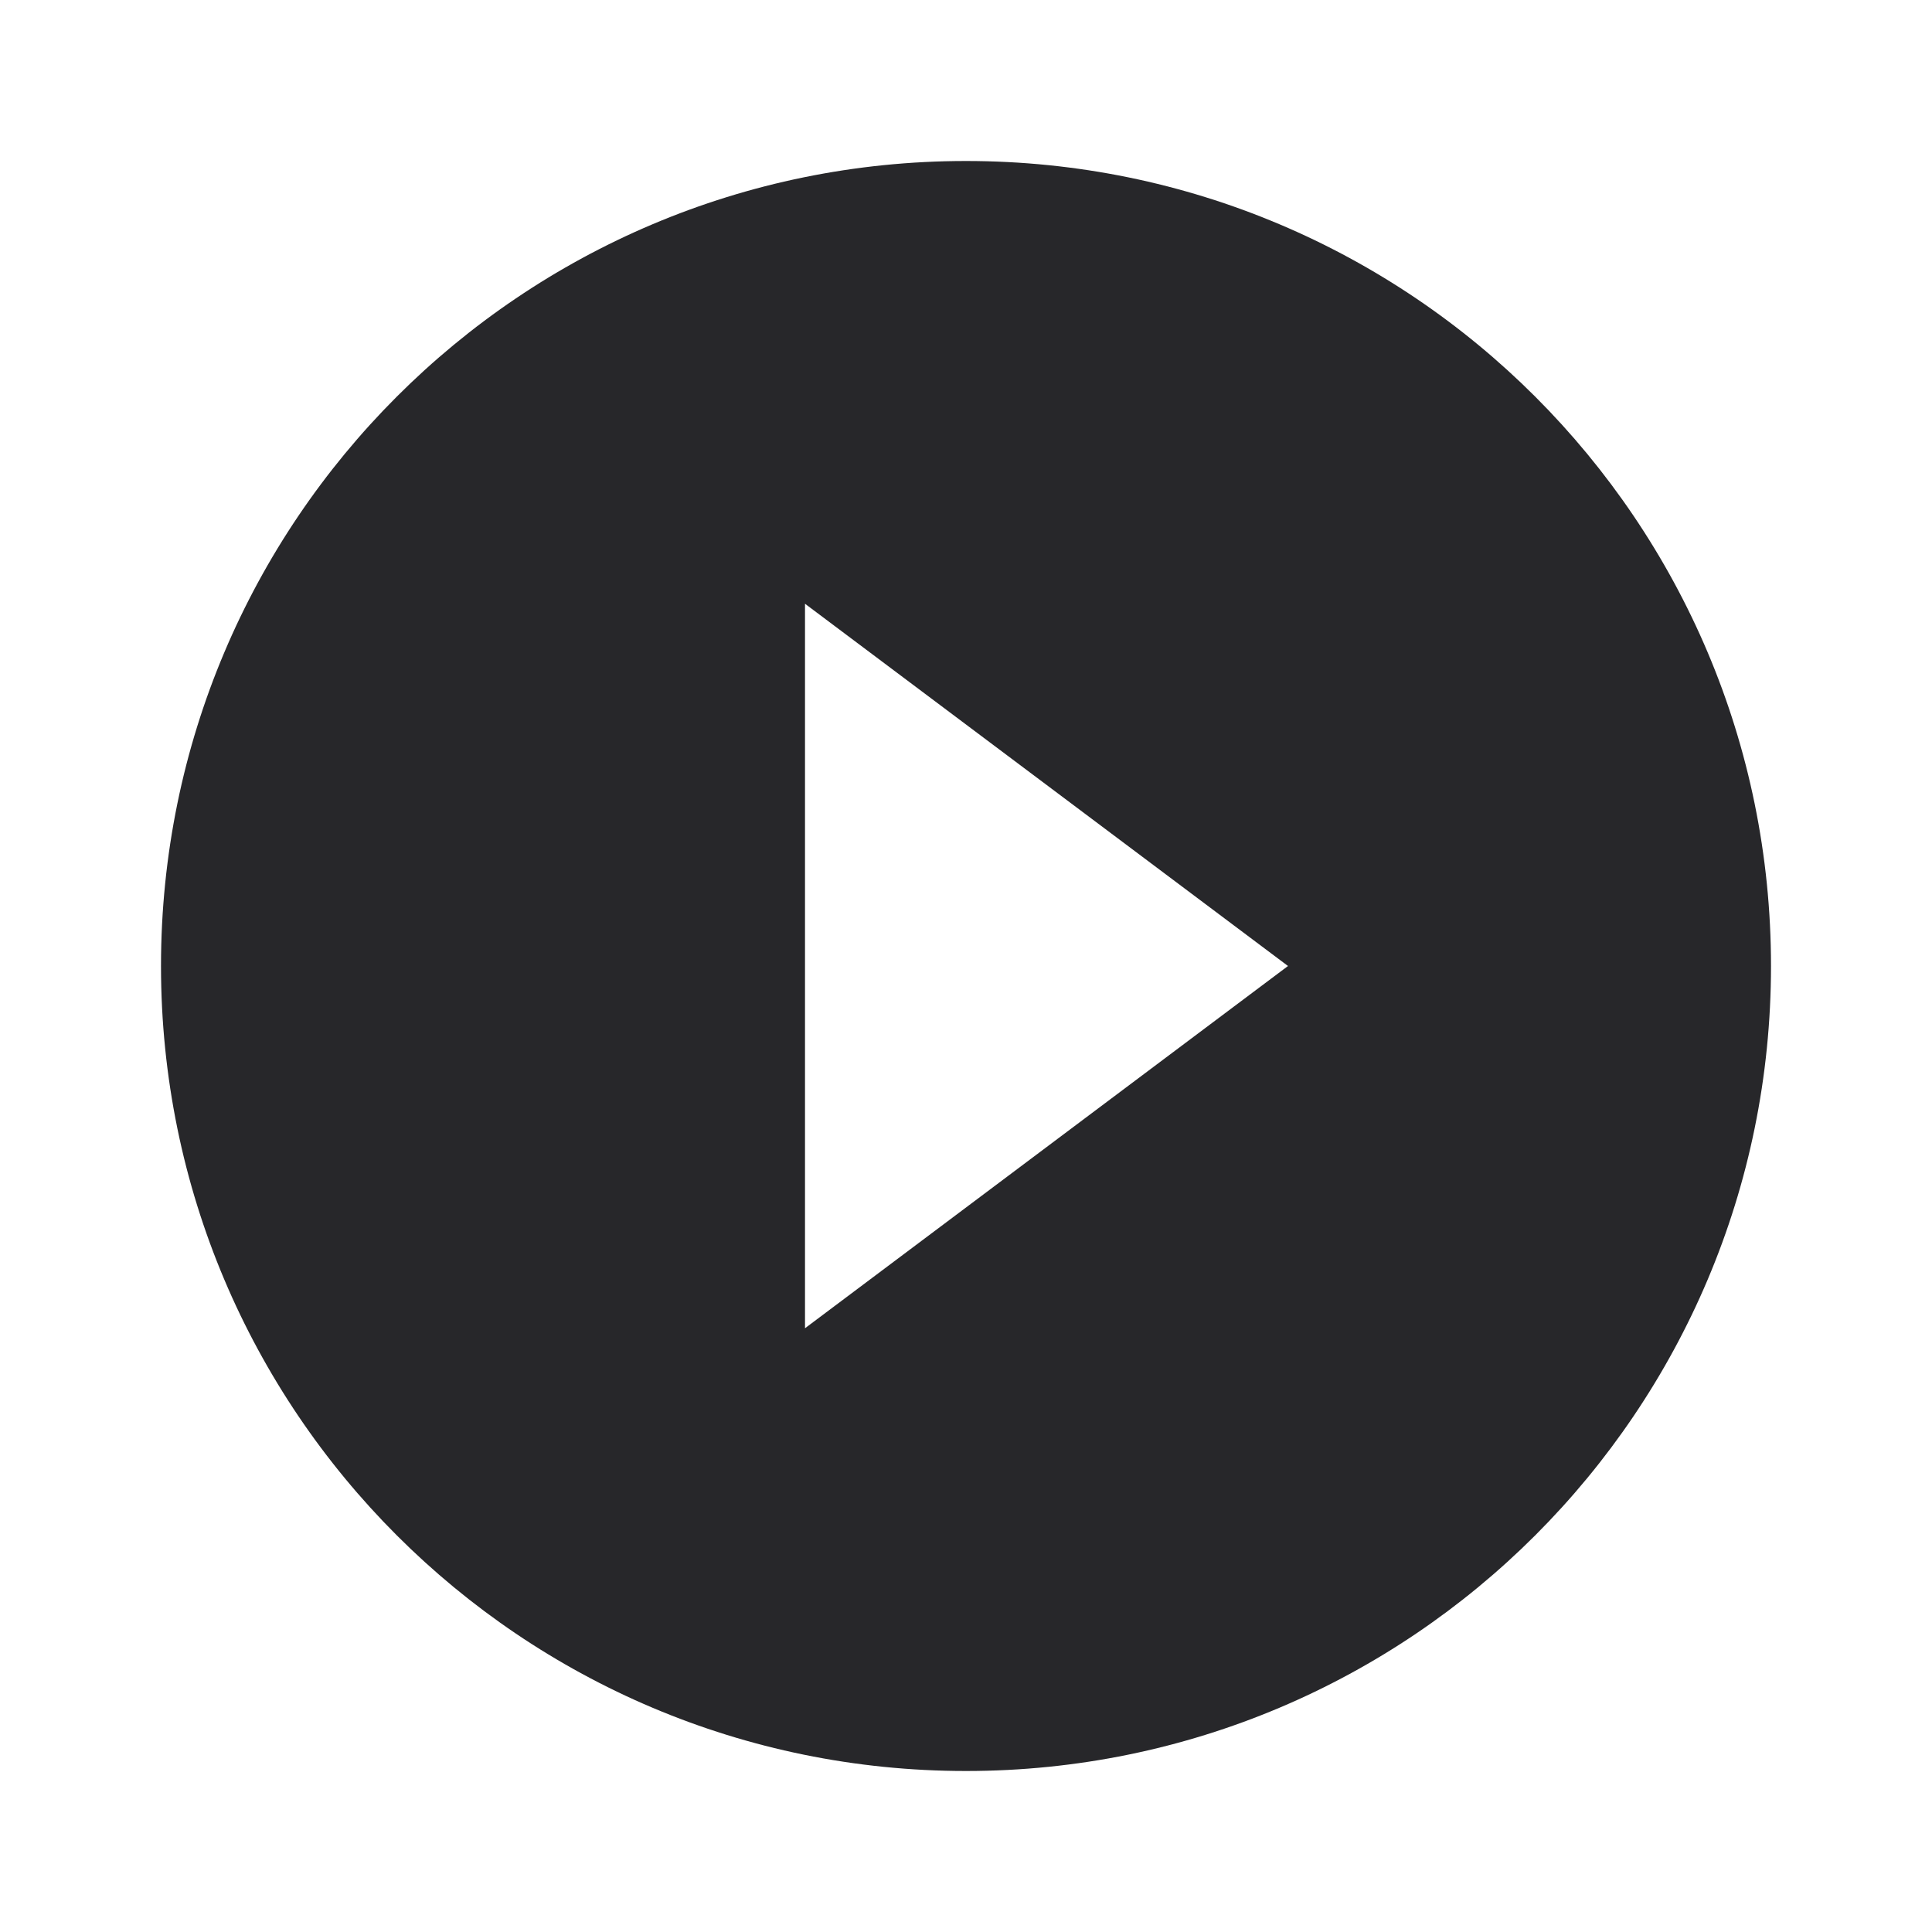
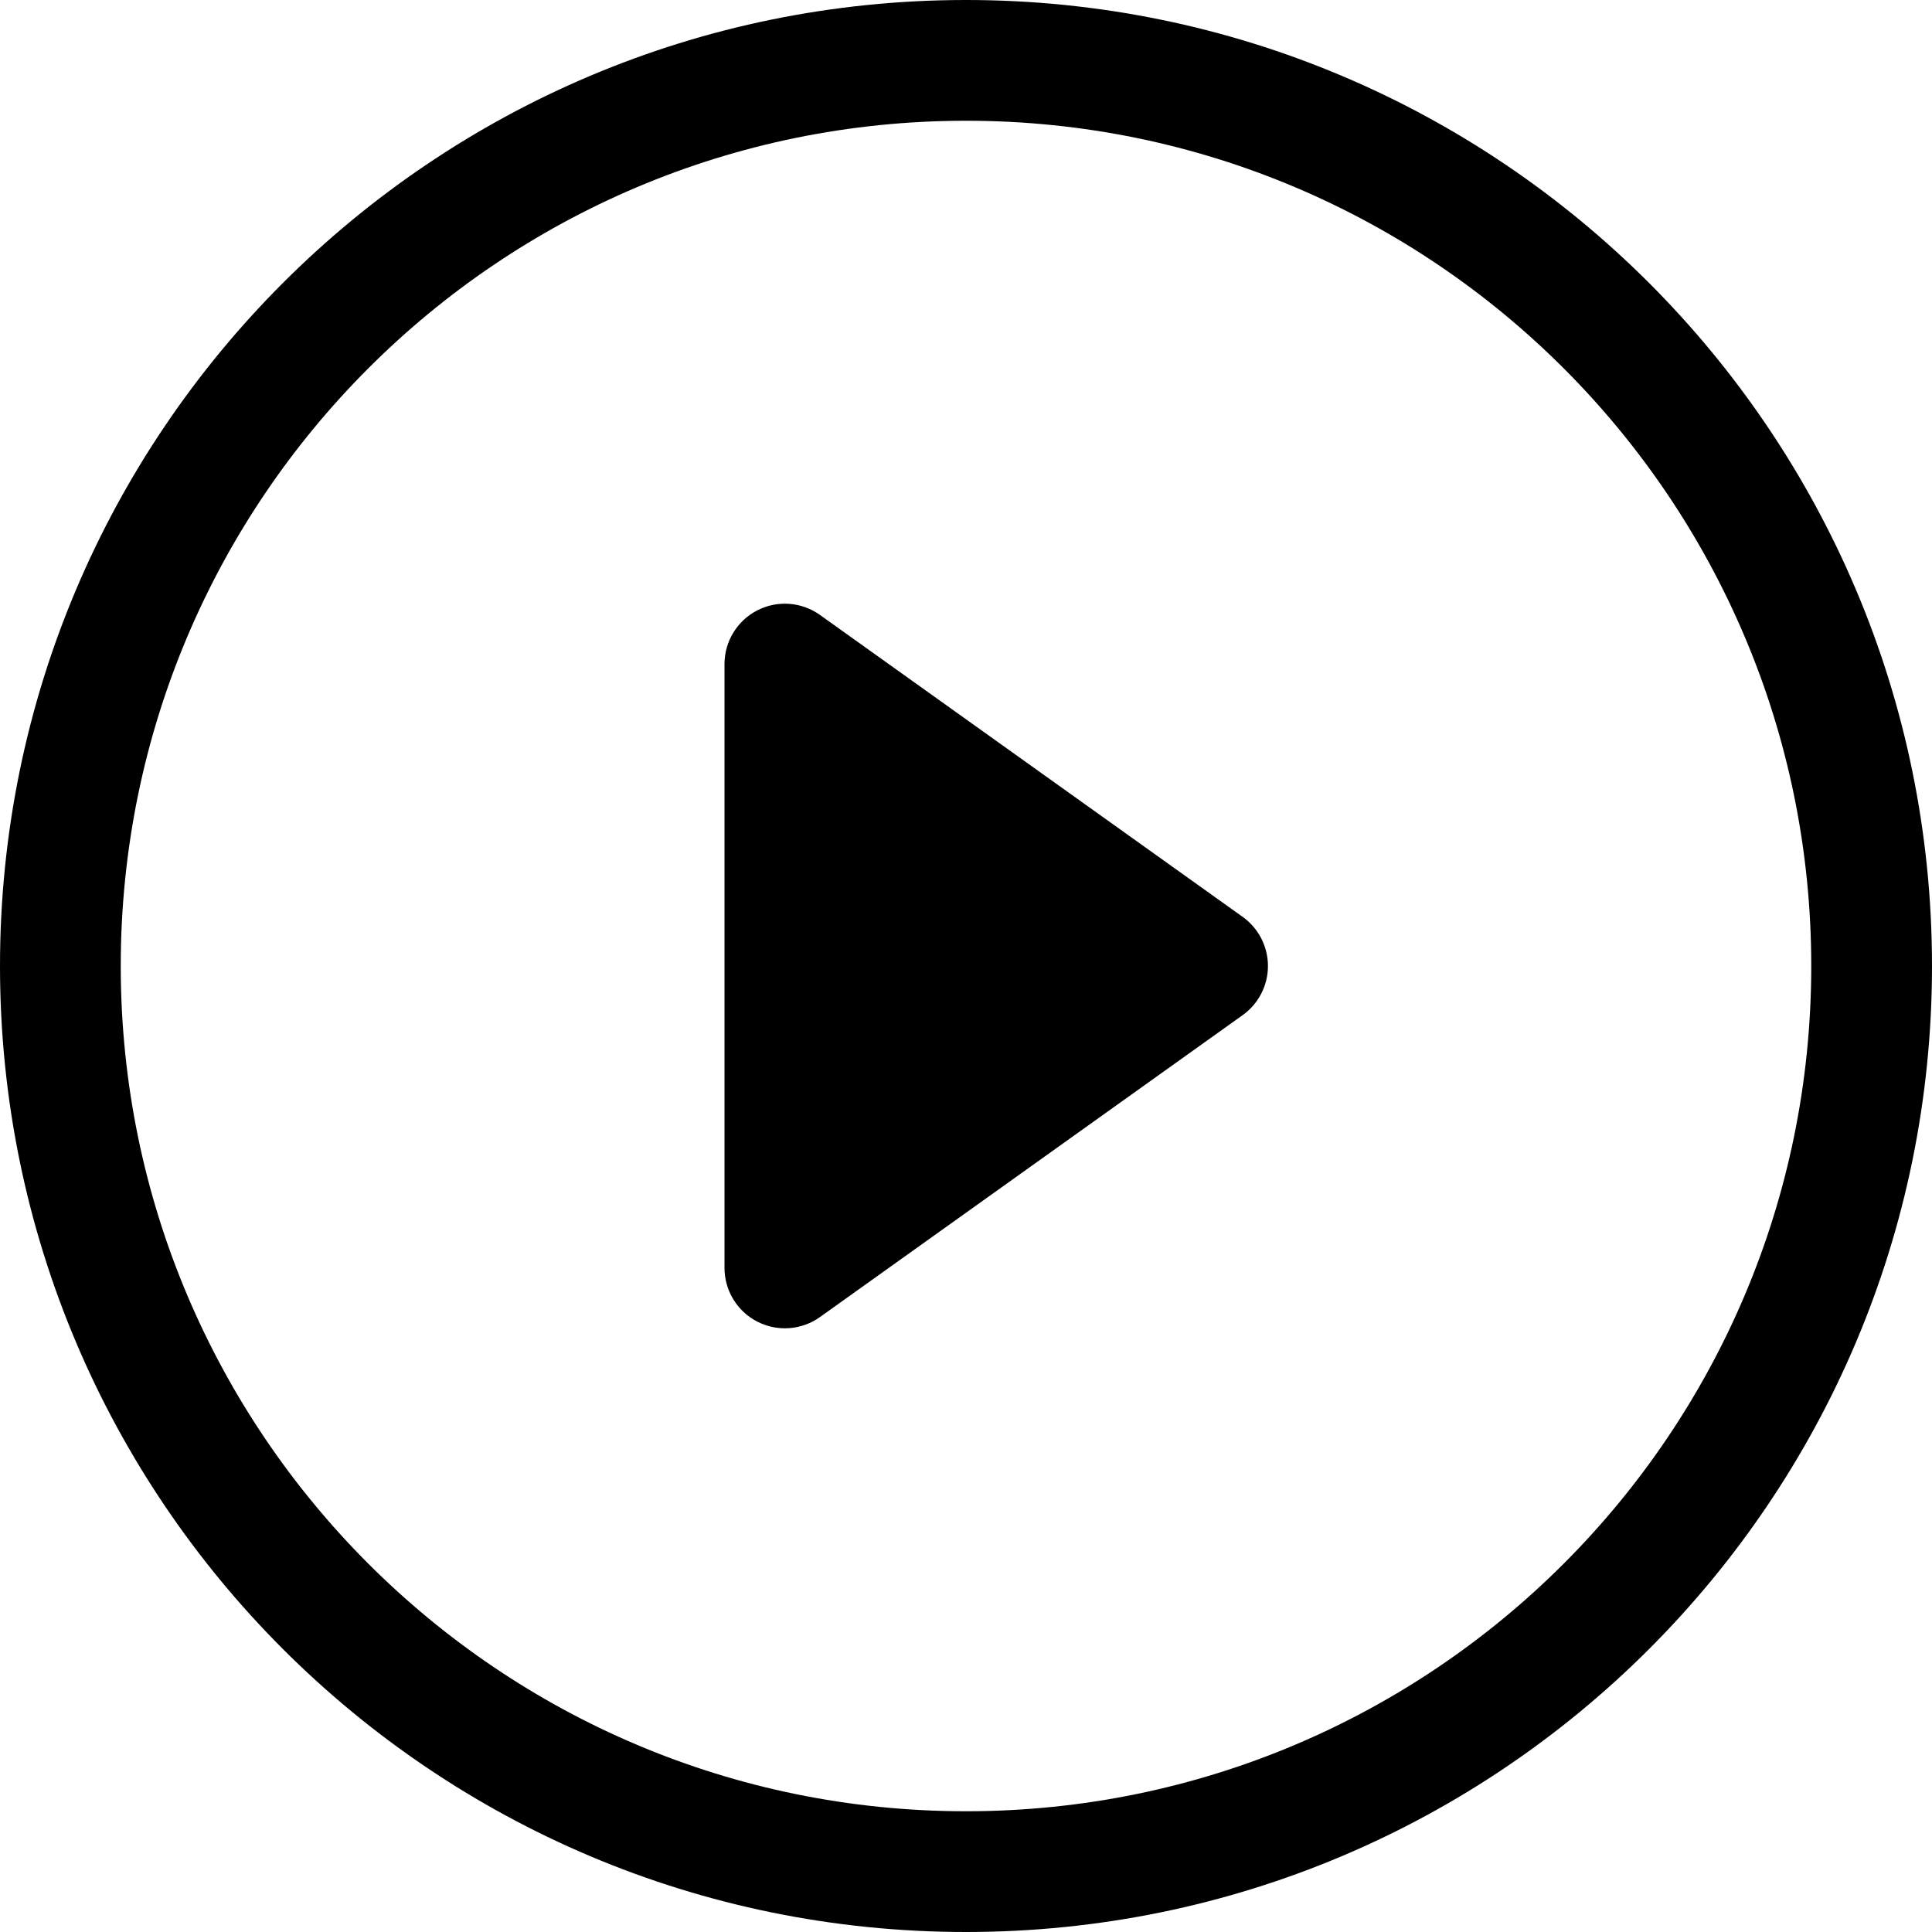
- <svg xmlns="http://www.w3.org/2000/svg" viewBox="0 0 48 48">
-   <path d="M0 0h48v48H0z" fill="none" />
-   <path d="M24 4C12.95 4 4 12.95 4 24s8.95 20 20 20 20-8.95 20-20S35.05 4 24 4zm-4 29V15l12 9-12 9z" fill="#27272a" class="fill-000000" />
+ <svg xmlns="http://www.w3.org/2000/svg" width="16" height="16" fill="currentColor" class="bi bi-play-circle" viewBox="0 0 16 16">
+   <path d="M8 15A7 7 0 1 1 8 1a7 7 0 0 1 0 14zm0 1A8 8 0 1 0 8 0a8 8 0 0 0 0 16z" />
+   <path d="M6.271 5.055a.5.5 0 0 1 .52.038l3.5 2.5a.5.5 0 0 1 0 .814l-3.5 2.5A.5.5 0 0 1 6 10.5v-5a.5.5 0 0 1 .271-.445z" />
</svg>
